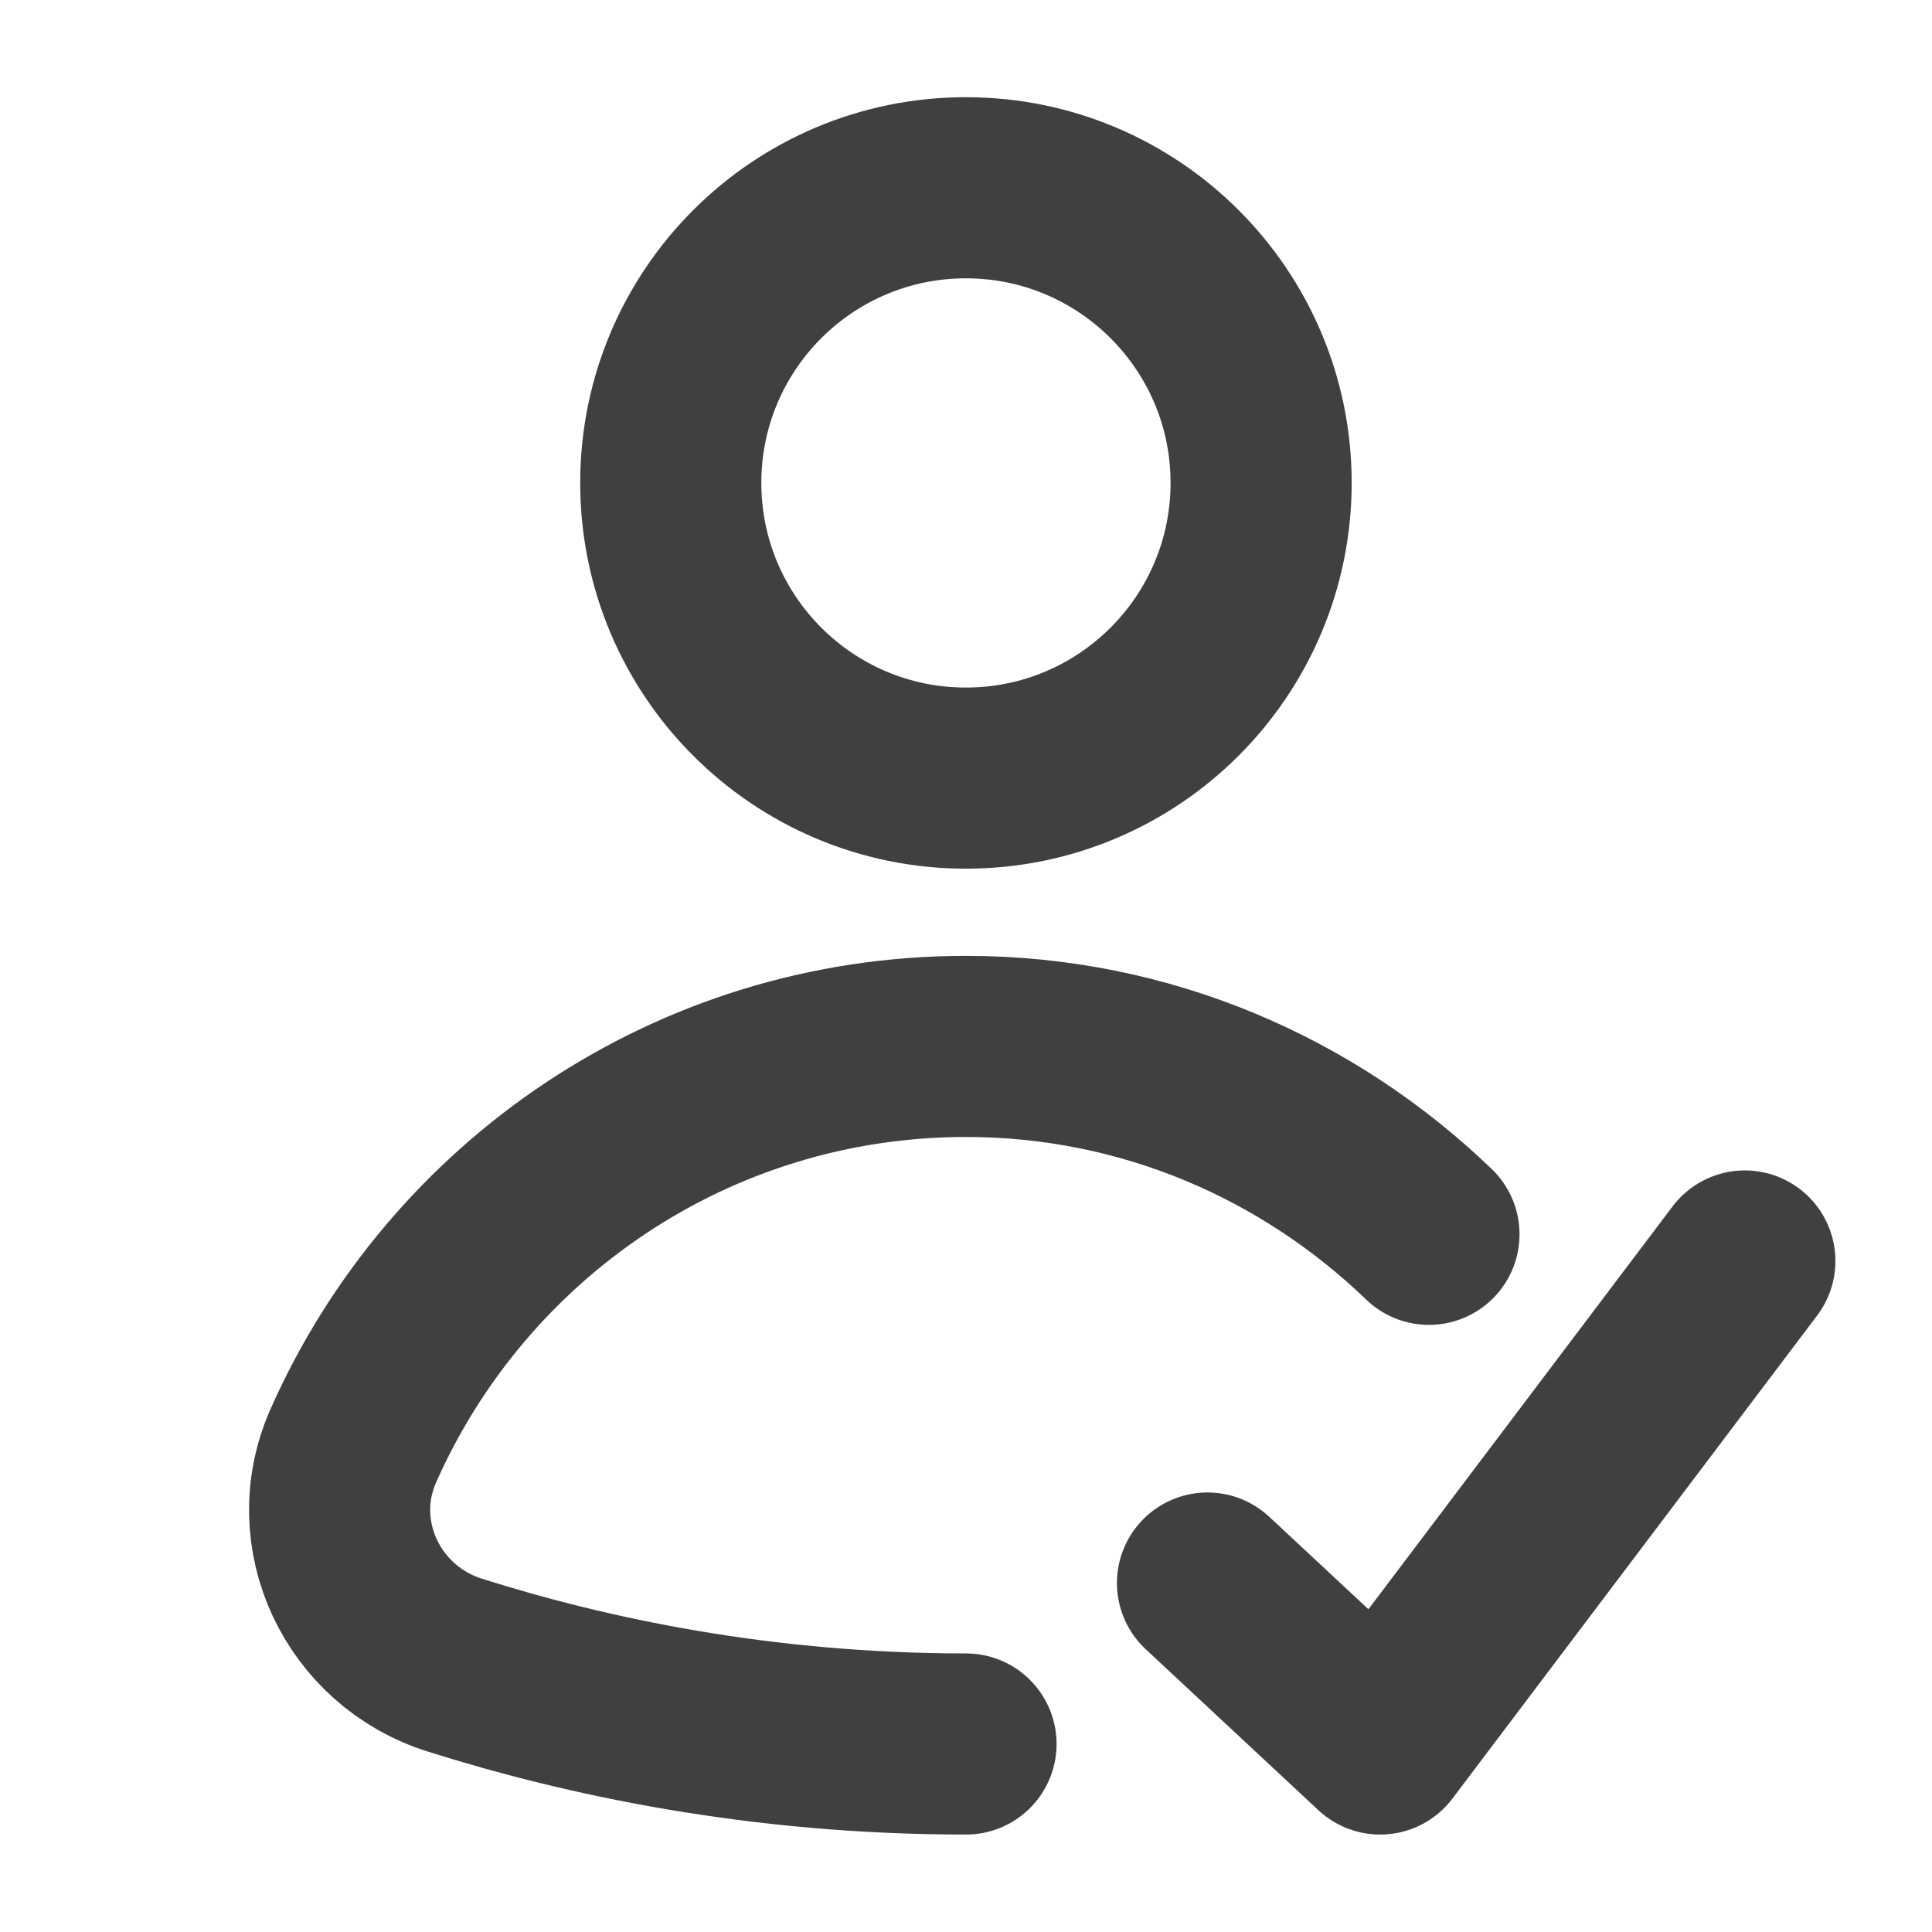
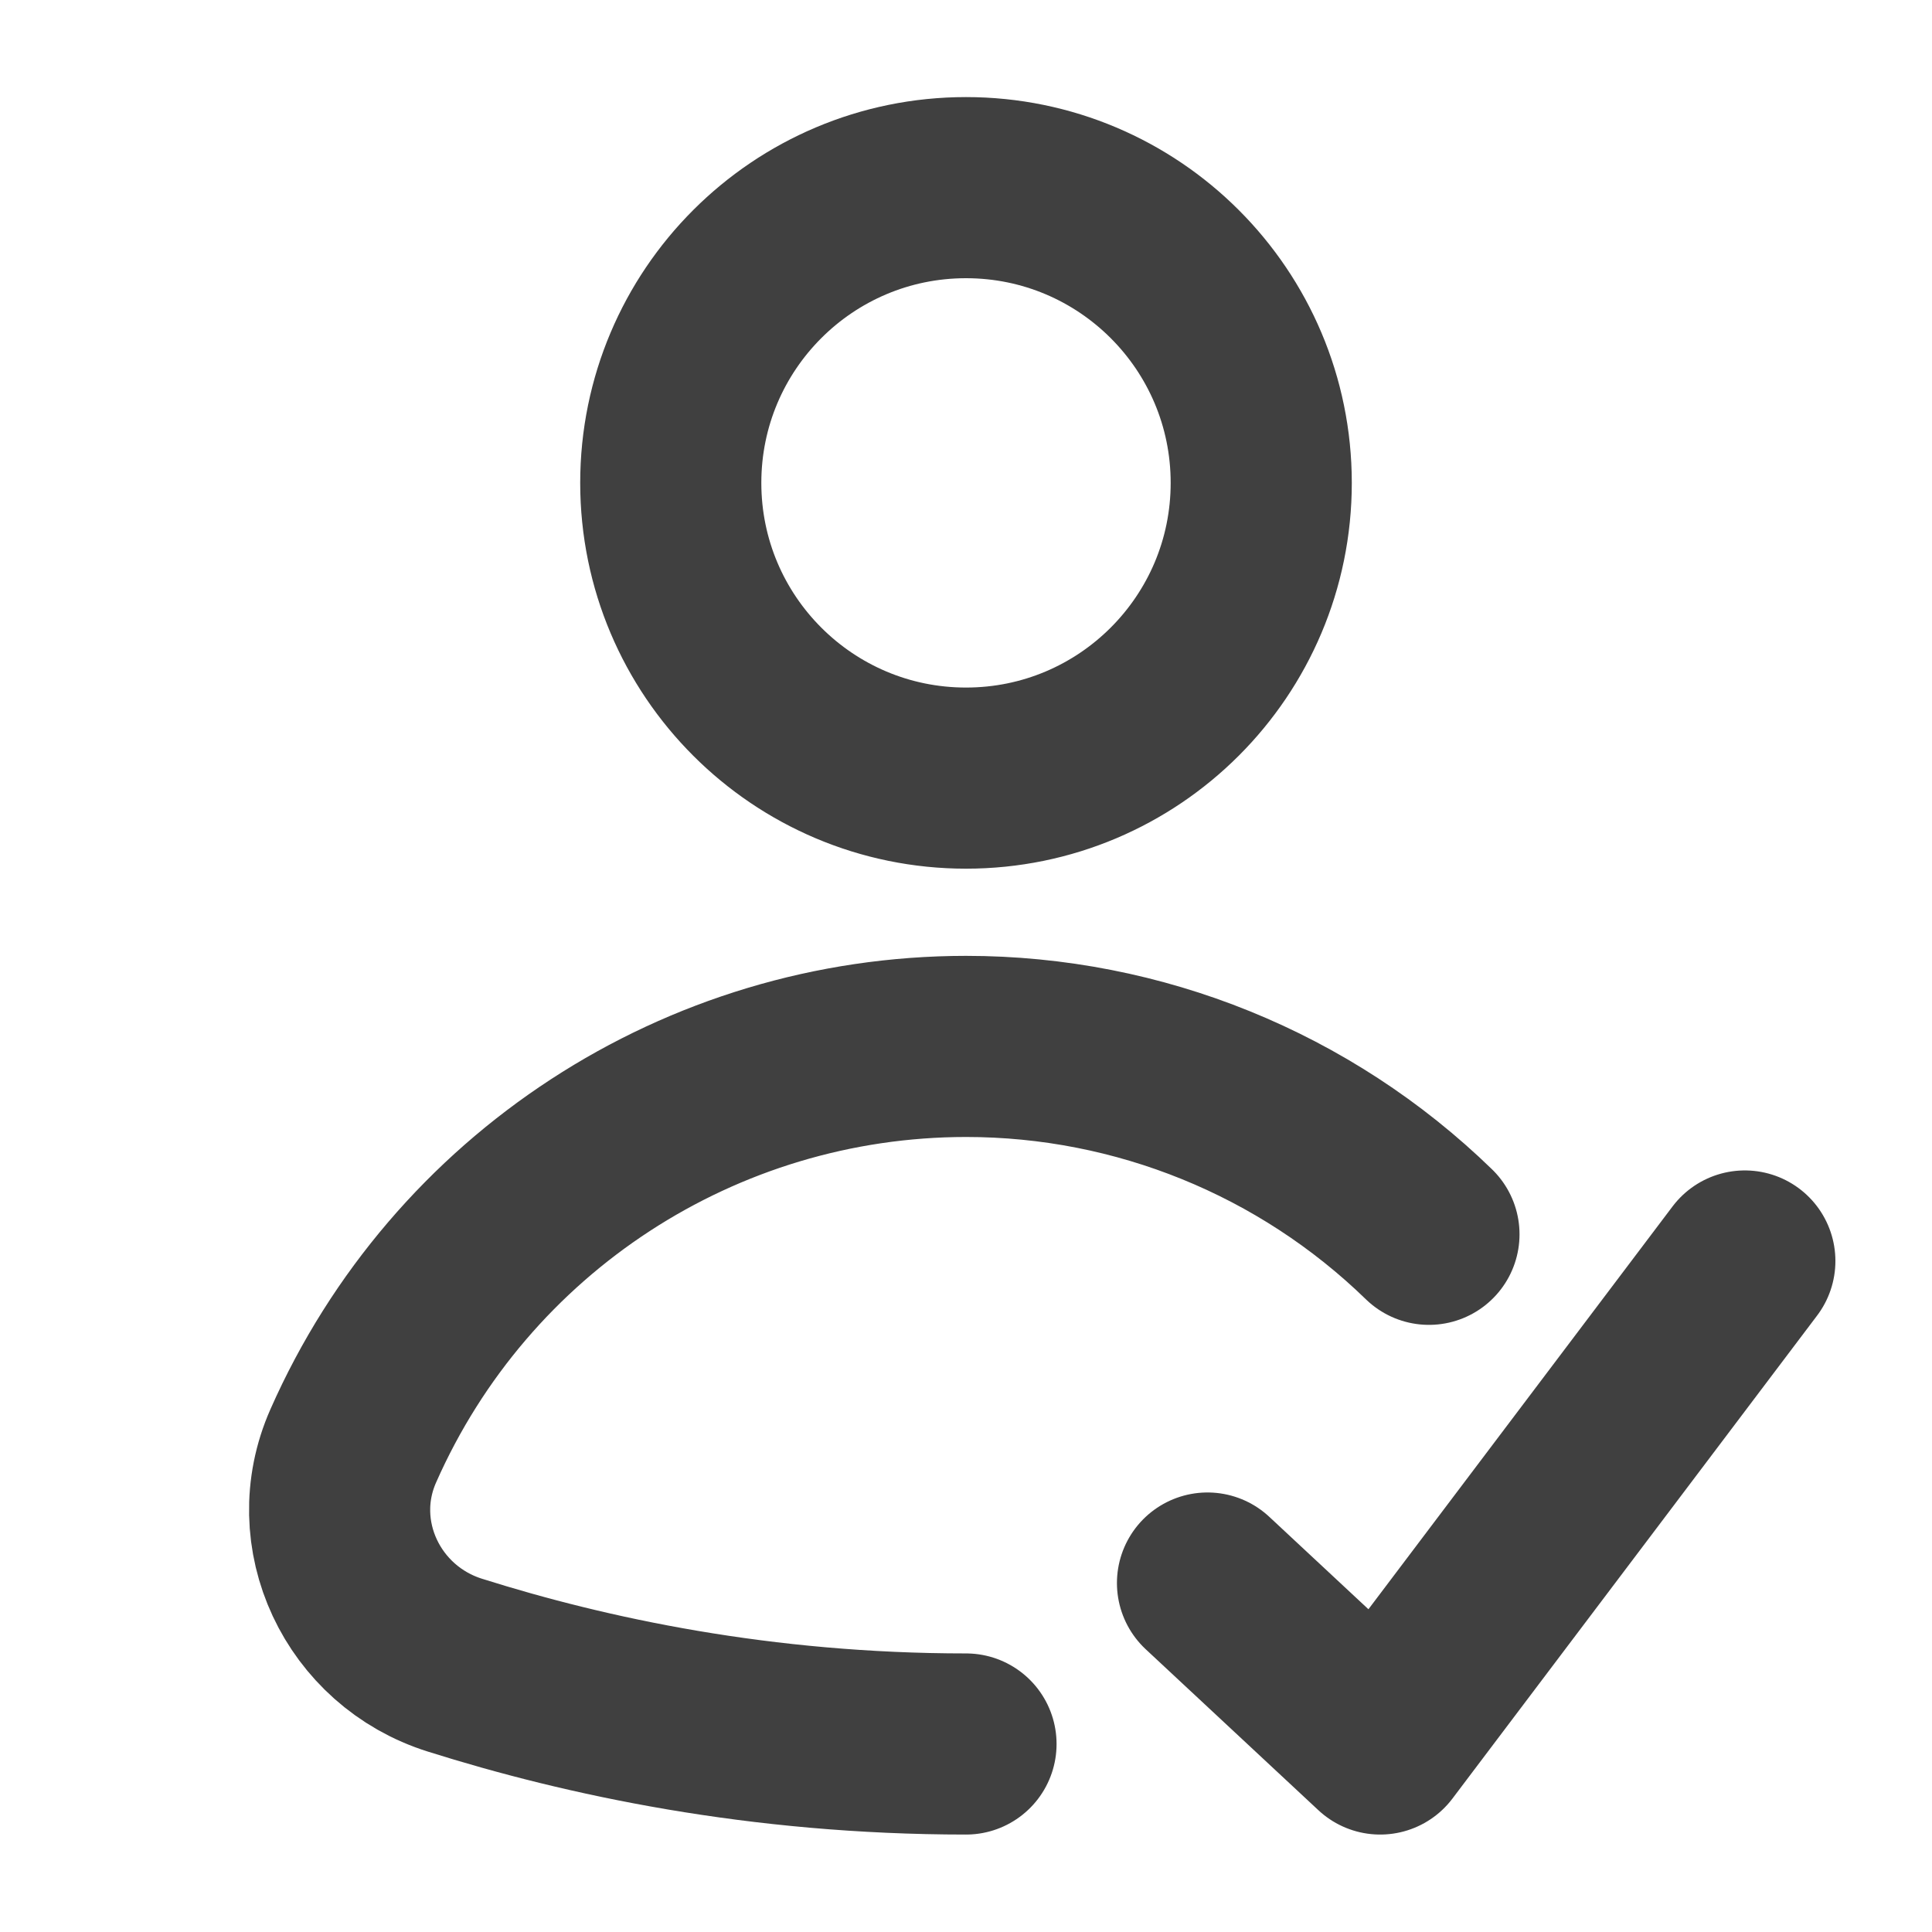
- <svg xmlns="http://www.w3.org/2000/svg" width="16" height="16" viewBox="0 0 16 16" fill="none">
-   <path d="M7.999 6.444C9.349 6.444 10.444 5.349 10.444 3.999C10.444 2.649 9.349 1.555 7.999 1.555C6.649 1.555 5.555 2.649 5.555 3.999C5.555 5.349 6.649 6.444 7.999 6.444Z" stroke="#404040" stroke-width="1.5" stroke-linecap="round" stroke-linejoin="round" />
-   <path d="M11.834 10.222C10.838 9.263 9.492 8.666 8 8.666C5.733 8.666 3.788 10.026 2.926 11.973C2.601 12.706 3.003 13.55 3.767 13.79C4.856 14.134 6.297 14.443 8 14.443" stroke="#404040" stroke-width="1.5" stroke-linecap="round" stroke-linejoin="round" />
-   <path d="M10 13.11L11.43 14.443L14.45 10.443" stroke="#404040" stroke-width="1.5" stroke-linecap="round" stroke-linejoin="round" />
+ <svg xmlns="http://www.w3.org/2000/svg" width="16" height="16" fill="none" viewBox="0 0 16 16">
+   <path stroke="#404040" stroke-linecap="round" stroke-linejoin="round" stroke-width="1.5" d="M8 6.444a2.444 2.444 0 1 0 0-4.89 2.444 2.444 0 0 0 0 4.89M11.834 10.222A5.5 5.5 0 0 0 8 8.666a5.55 5.55 0 0 0-5.074 3.307c-.325.733.077 1.577.841 1.817 1.09.344 2.53.653 4.233.653M10 13.11l1.43 1.333 3.02-4" />
</svg>
